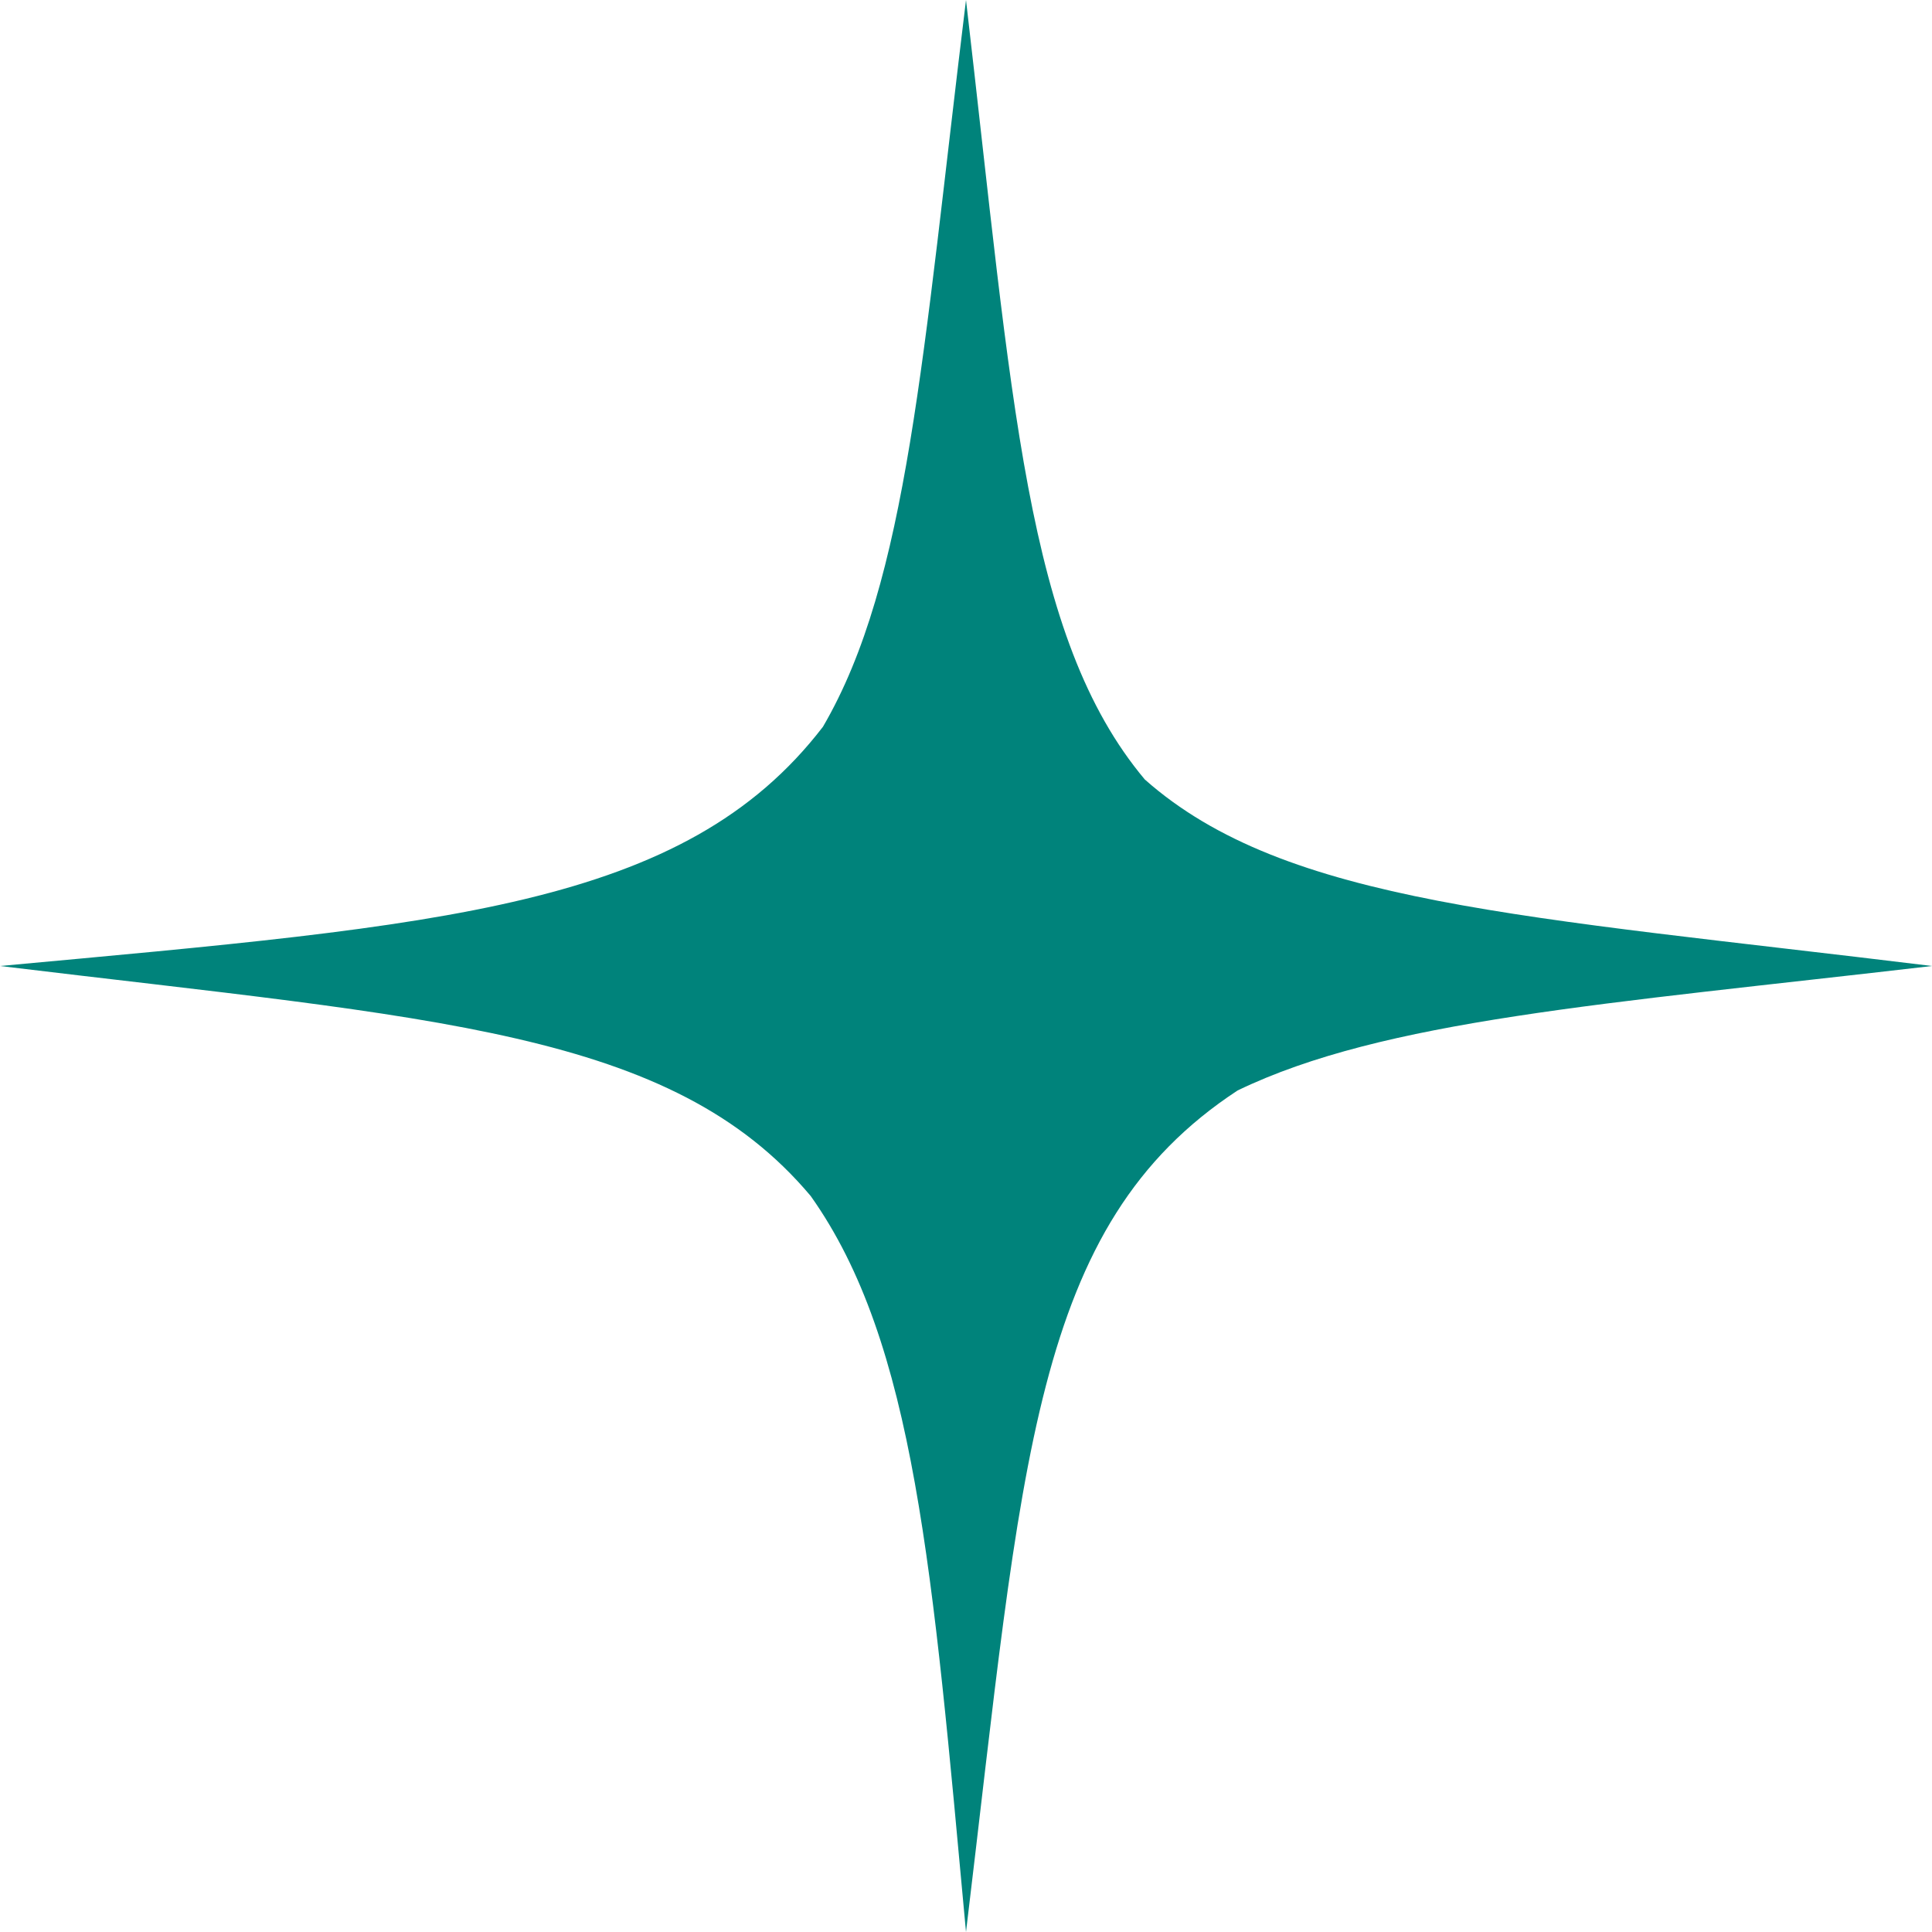
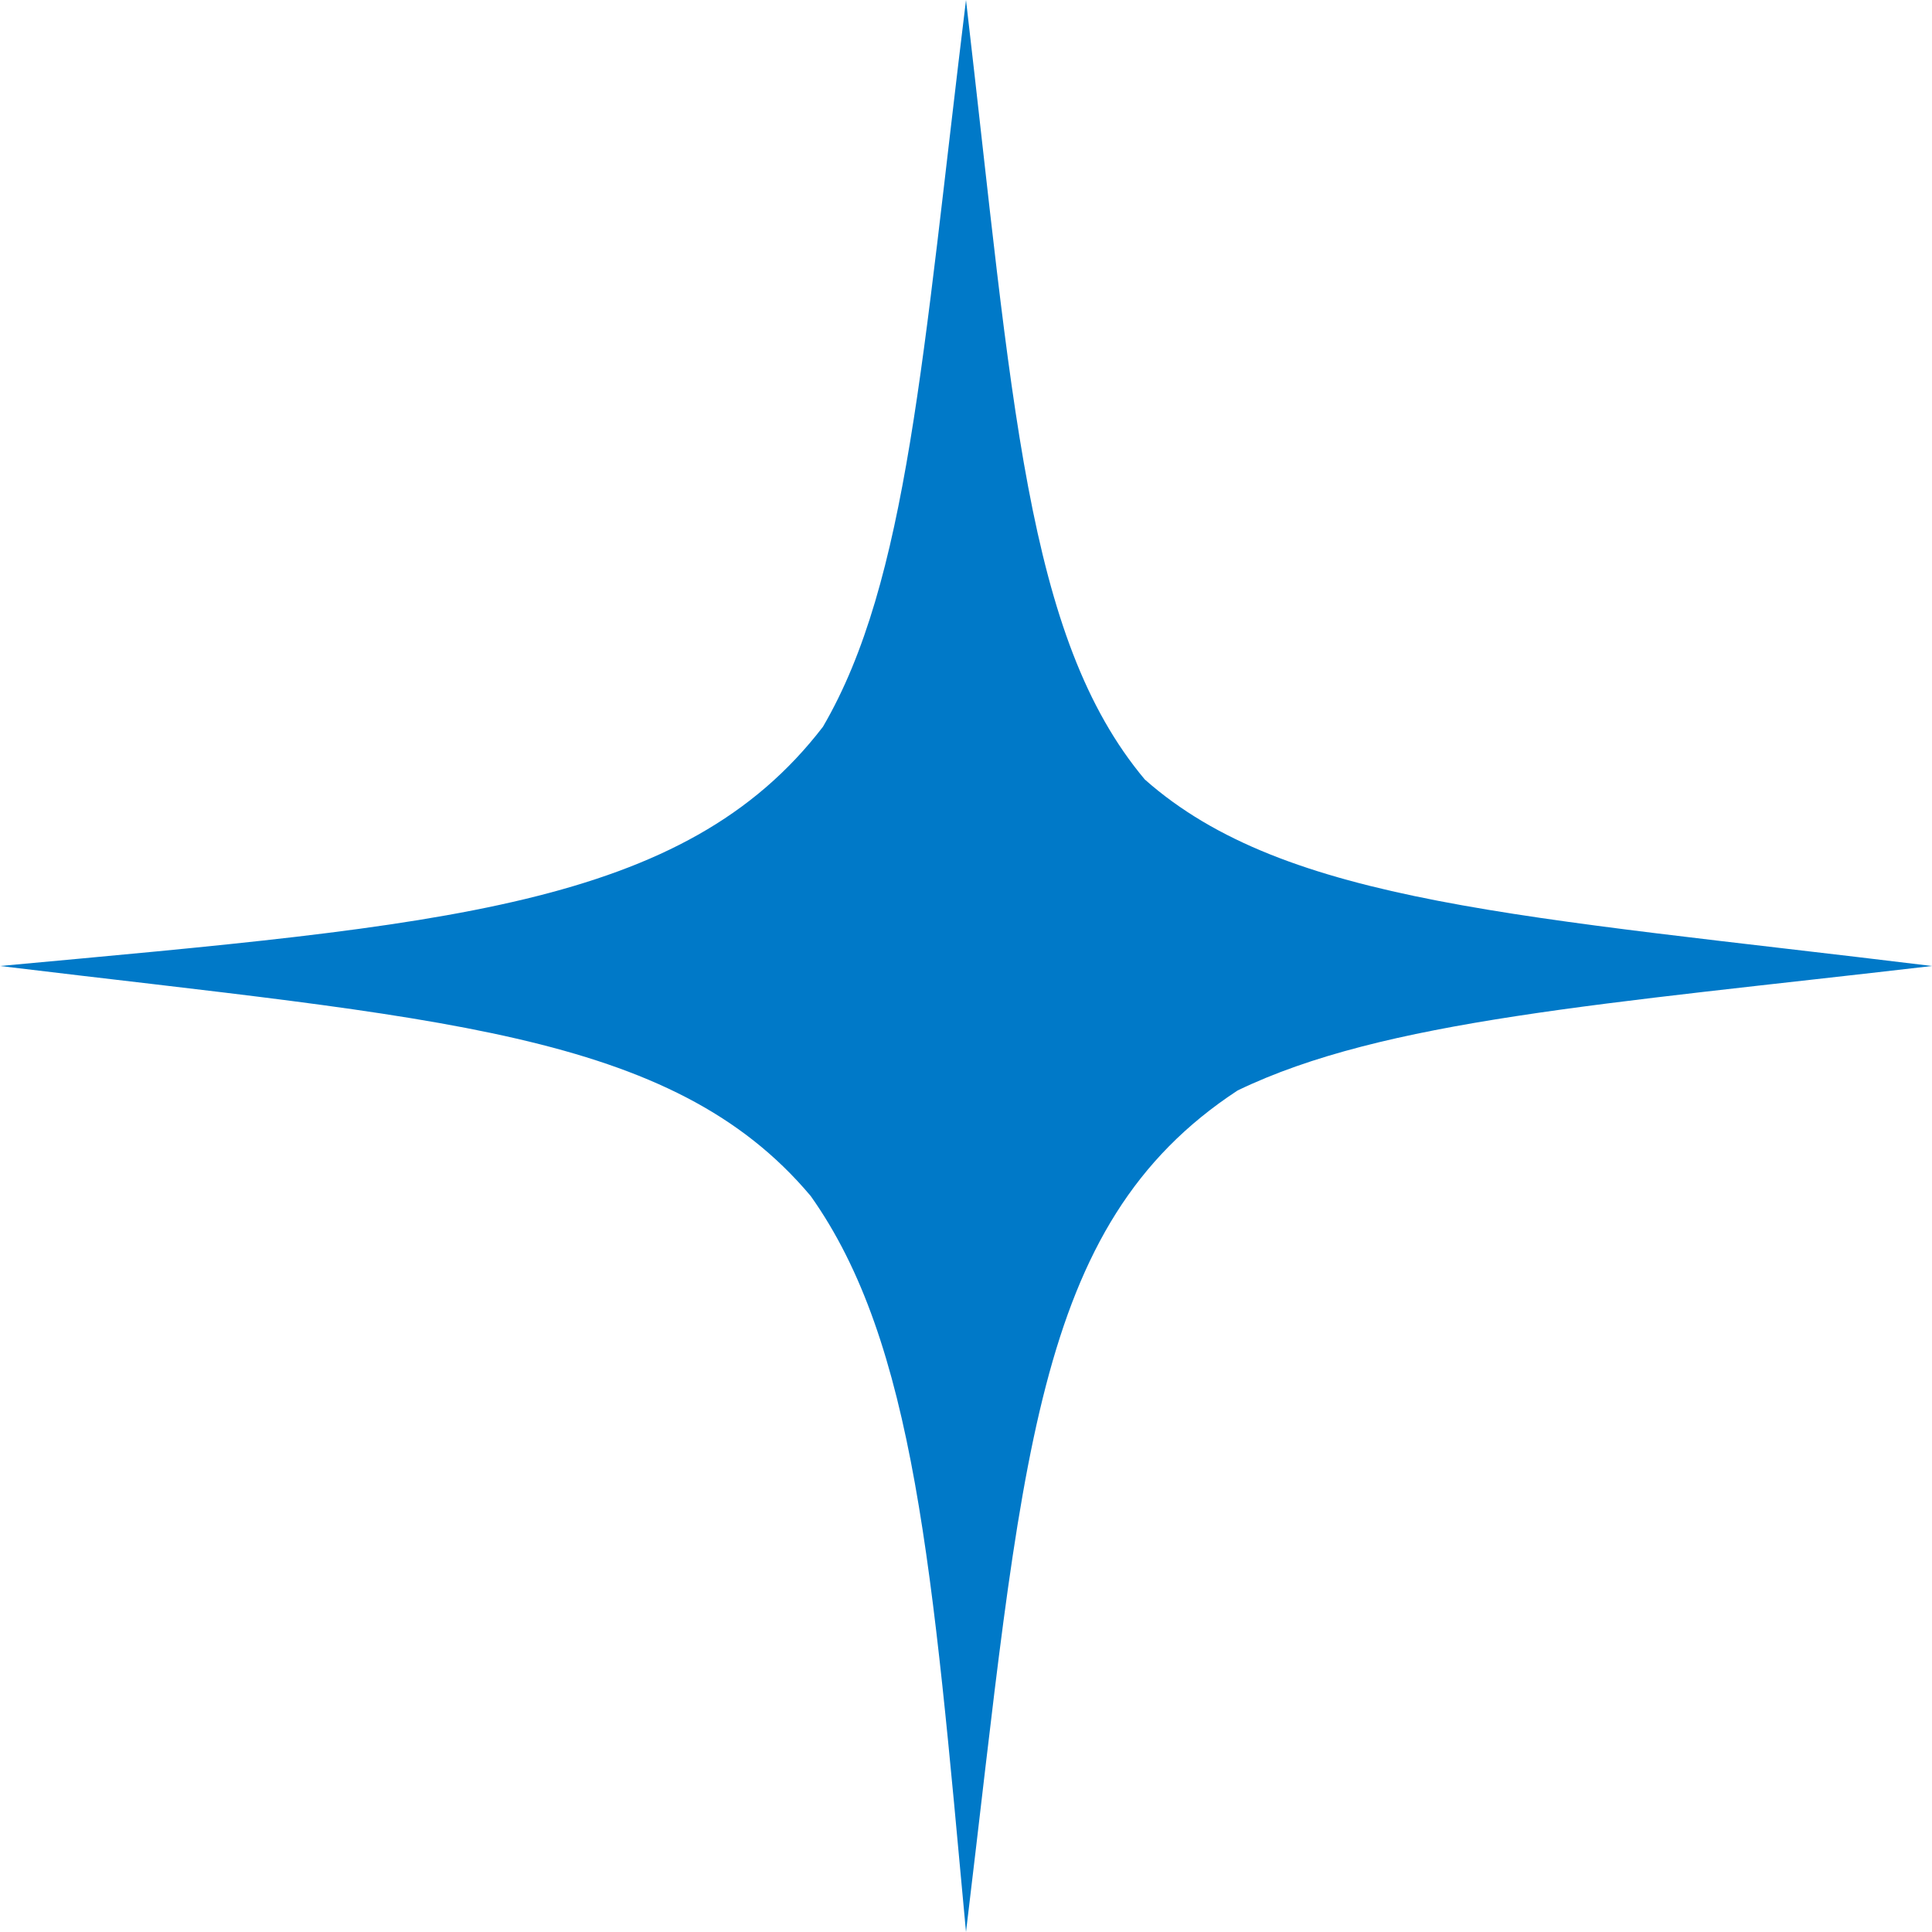
<svg xmlns="http://www.w3.org/2000/svg" width="23" height="23" viewBox="0 0 23 23" fill="none">
-   <path d="M11.5 0C10.982 4.231 10.81 6.918 9.797 8.652C8.142 10.808 5.272 11.013 0 11.5C5.187 12.128 7.991 12.264 9.651 14.238C10.892 15.986 11.102 18.691 11.5 23C12.176 17.411 12.282 14.589 14.733 12.982C16.475 12.141 19.075 11.957 23 11.5C18.134 10.904 15.31 10.767 13.629 9.28C12.207 7.585 12.056 4.772 11.5 0Z" fill="#00837B" />
+   <path d="M11.5 0C10.982 4.231 10.81 6.918 9.797 8.652C8.142 10.808 5.272 11.013 0 11.5C5.187 12.128 7.991 12.264 9.651 14.238C10.892 15.986 11.102 18.691 11.5 23C12.176 17.411 12.282 14.589 14.733 12.982C16.475 12.141 19.075 11.957 23 11.5C18.134 10.904 15.31 10.767 13.629 9.28C12.207 7.585 12.056 4.772 11.5 0Z" fill="#0079C8" />
</svg>
